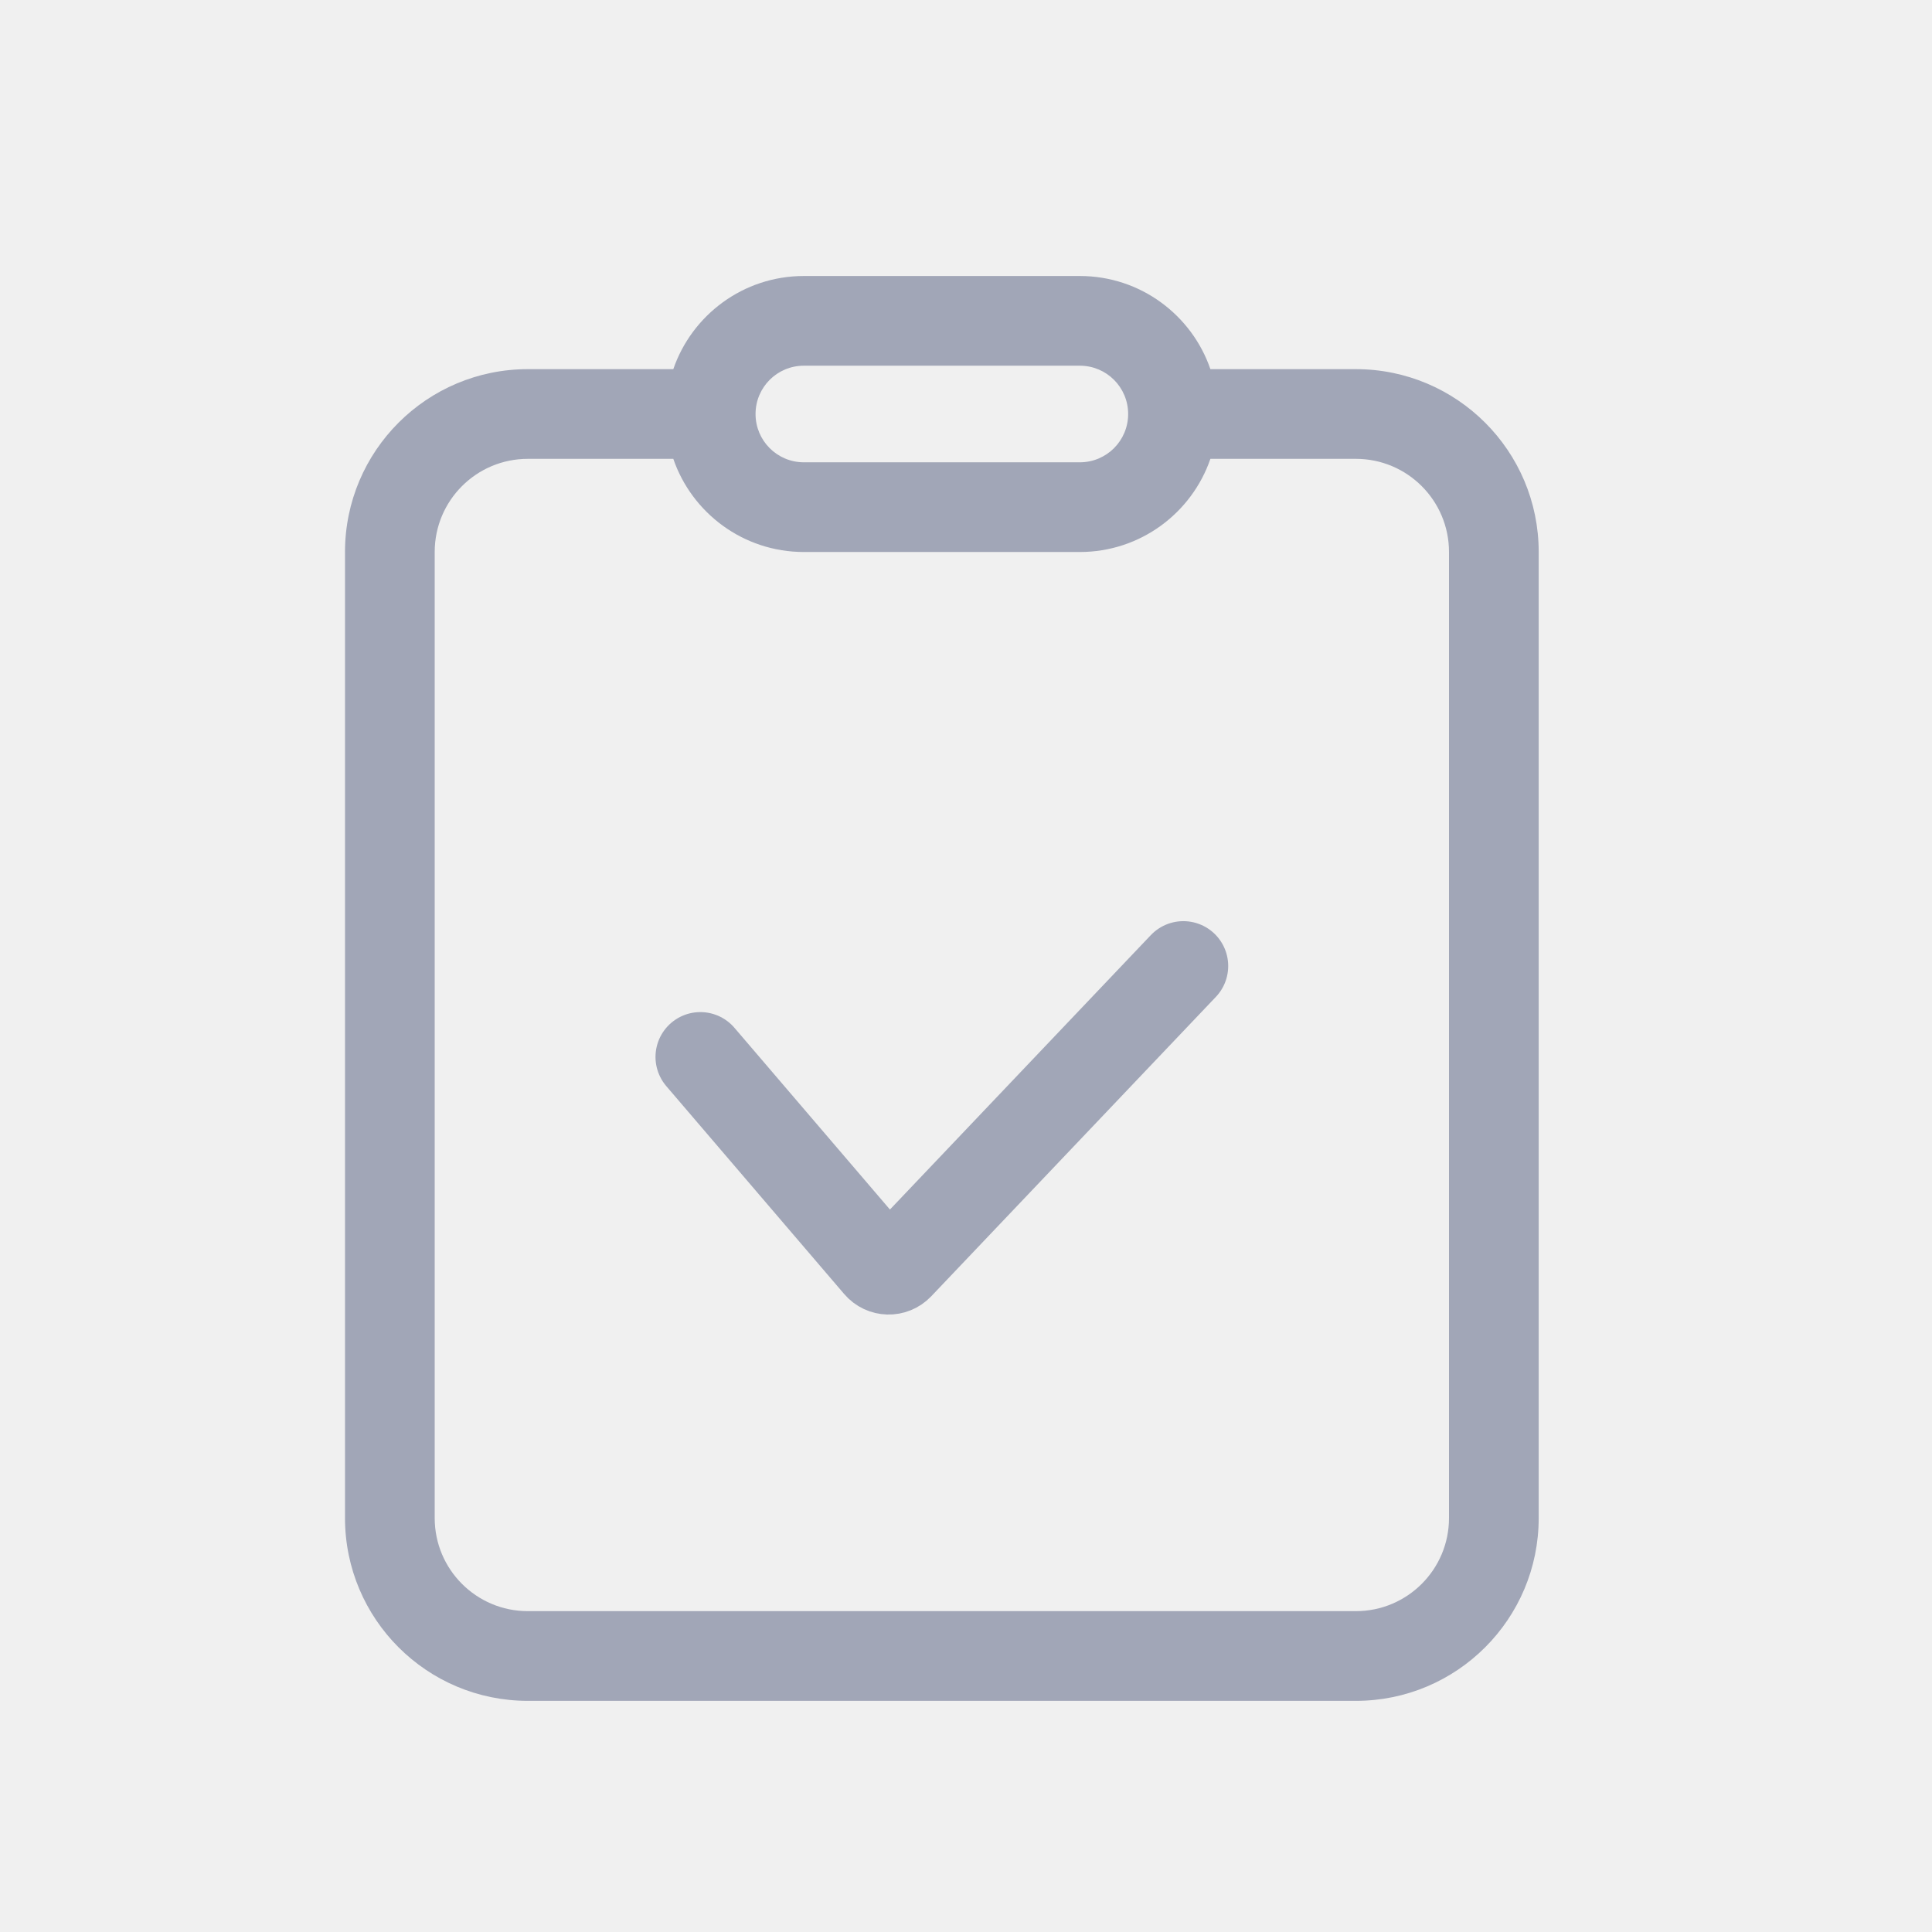
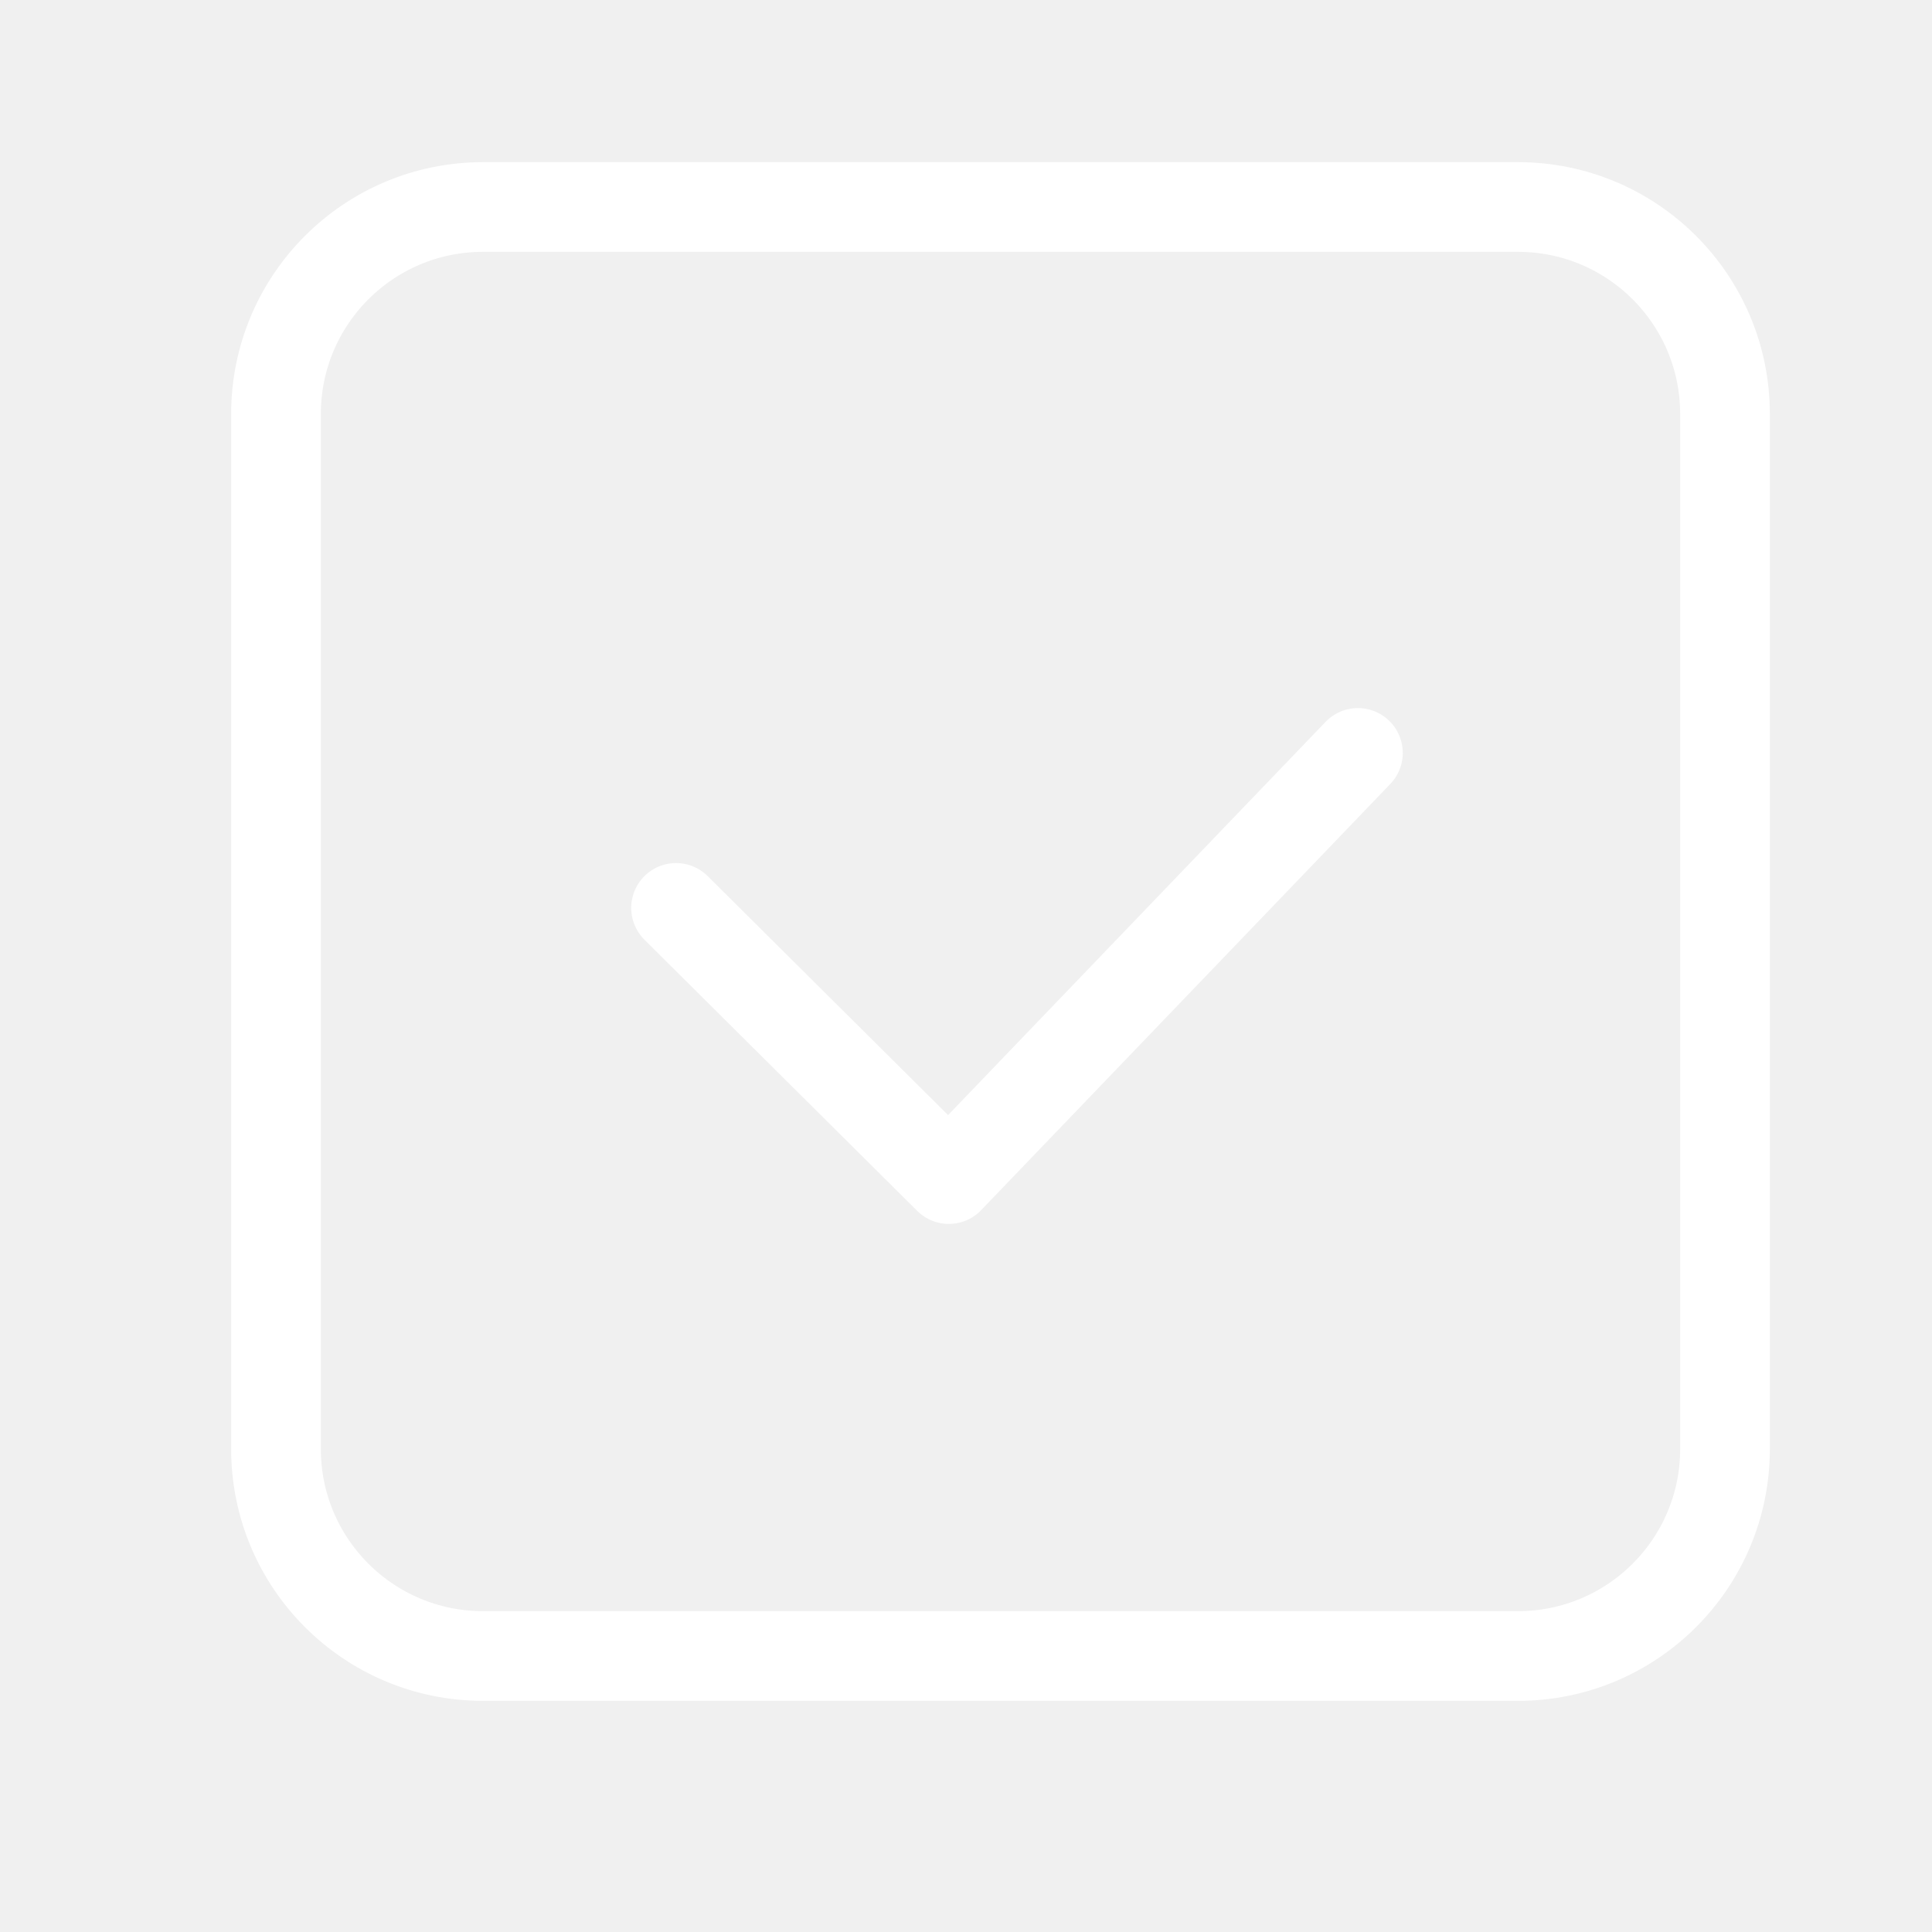
<svg xmlns="http://www.w3.org/2000/svg" width="28" height="28" viewBox="0 0 28 28" fill="none">
-   <path fill-rule="evenodd" clip-rule="evenodd" d="M11.65 5.3H15.65C16.037 5.3 16.35 5.613 16.35 6C16.35 6.387 16.037 6.7 15.65 6.7H11.65C11.263 6.7 10.95 6.387 10.95 6C10.95 5.613 11.263 5.3 11.65 5.3ZM9.758 5.35C10.028 4.565 10.773 4 11.65 4H15.65C16.527 4 17.272 4.565 17.542 5.35H19.65C21.114 5.35 22.3 6.536 22.3 8V22C22.3 23.464 21.114 24.65 19.65 24.65H7.65C6.186 24.65 5 23.464 5 22V8C5 6.536 6.186 5.35 7.65 5.35H9.758ZM9.758 6.65H7.65C6.904 6.65 6.3 7.254 6.3 8V22C6.3 22.746 6.904 23.35 7.65 23.35H19.65C20.396 23.35 21 22.746 21 22V8C21 7.254 20.396 6.65 19.65 6.65H17.542C17.272 7.435 16.527 8 15.65 8H11.65C10.773 8 10.028 7.435 9.758 6.65Z" fill="#A1A6B7" />
-   <path d="M10.15 15.318L12.728 18.331C12.805 18.422 12.943 18.425 13.025 18.339L17.15 14" stroke="#A1A6B7" stroke-width="1.3" stroke-linecap="round" />
+   <rect x="4" y="3" width="21" height="21" rx="3" stroke="white" stroke-width="1.3" stroke-linecap="round" stroke-linejoin="round" />
+   <path d="M9.798 13.158L13.751 17.088L19.68 10.912" stroke="white" stroke-width="1.3" stroke-linecap="round" stroke-linejoin="round" />
</svg>
